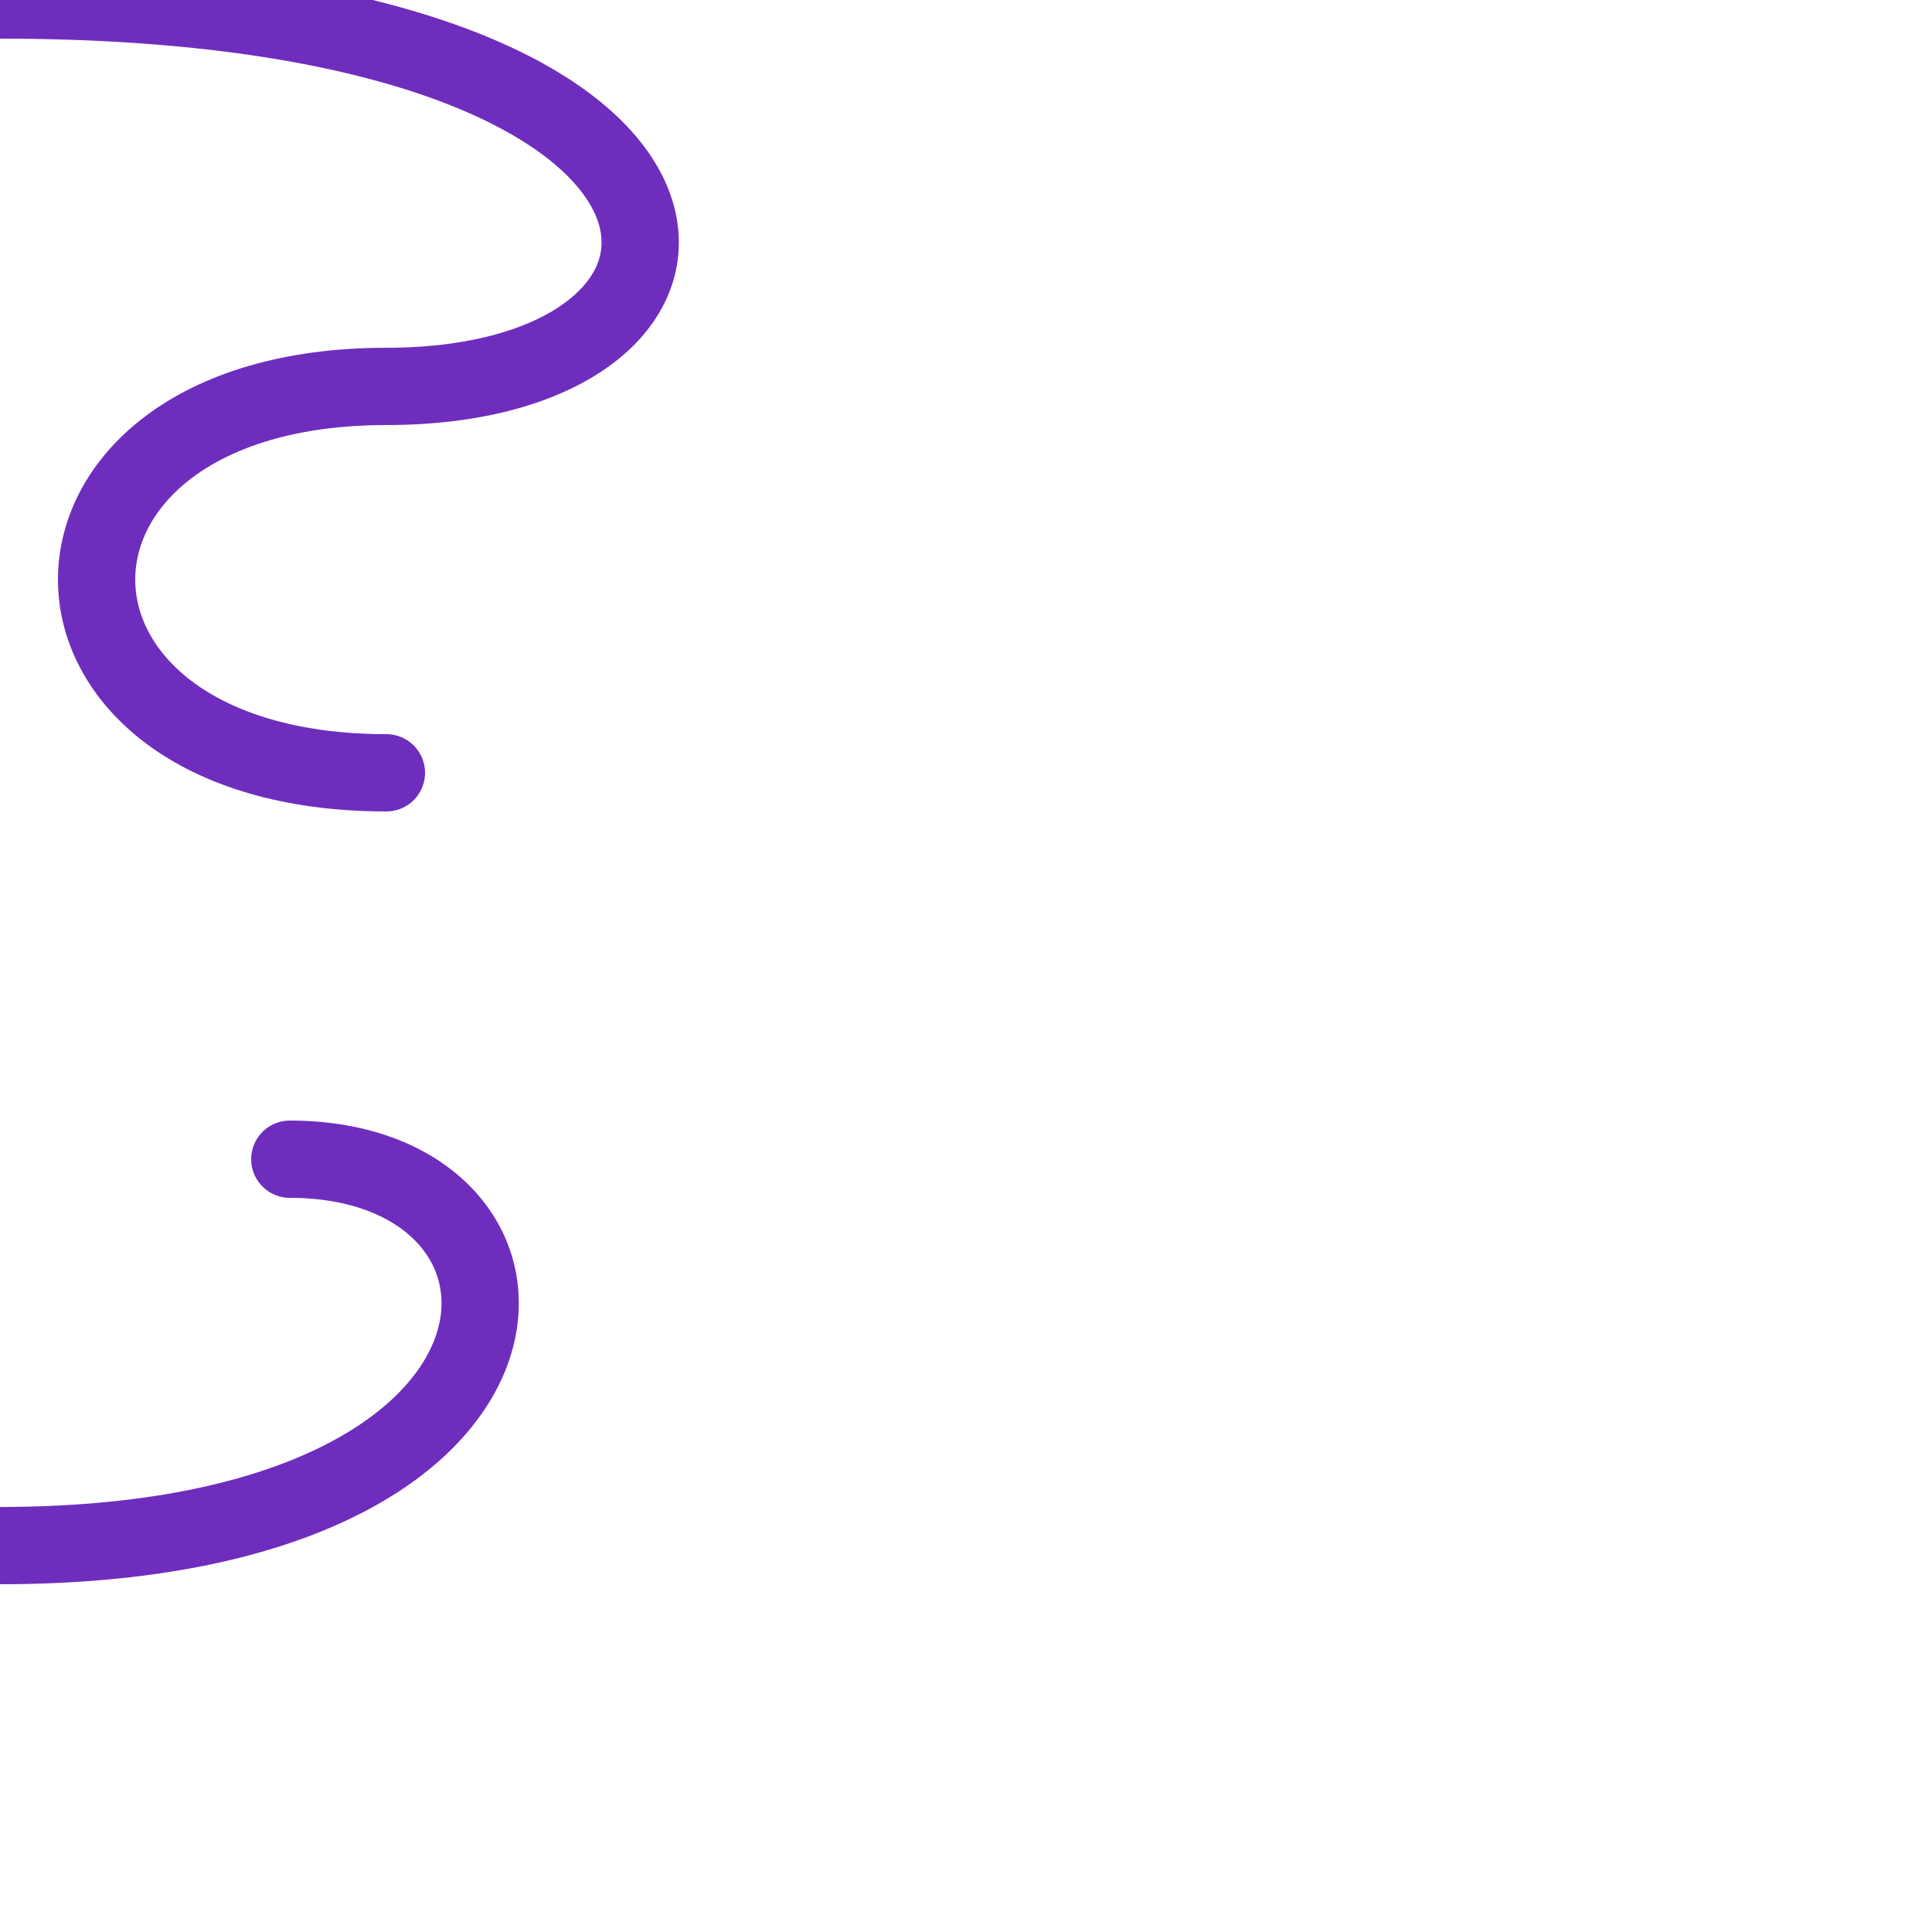
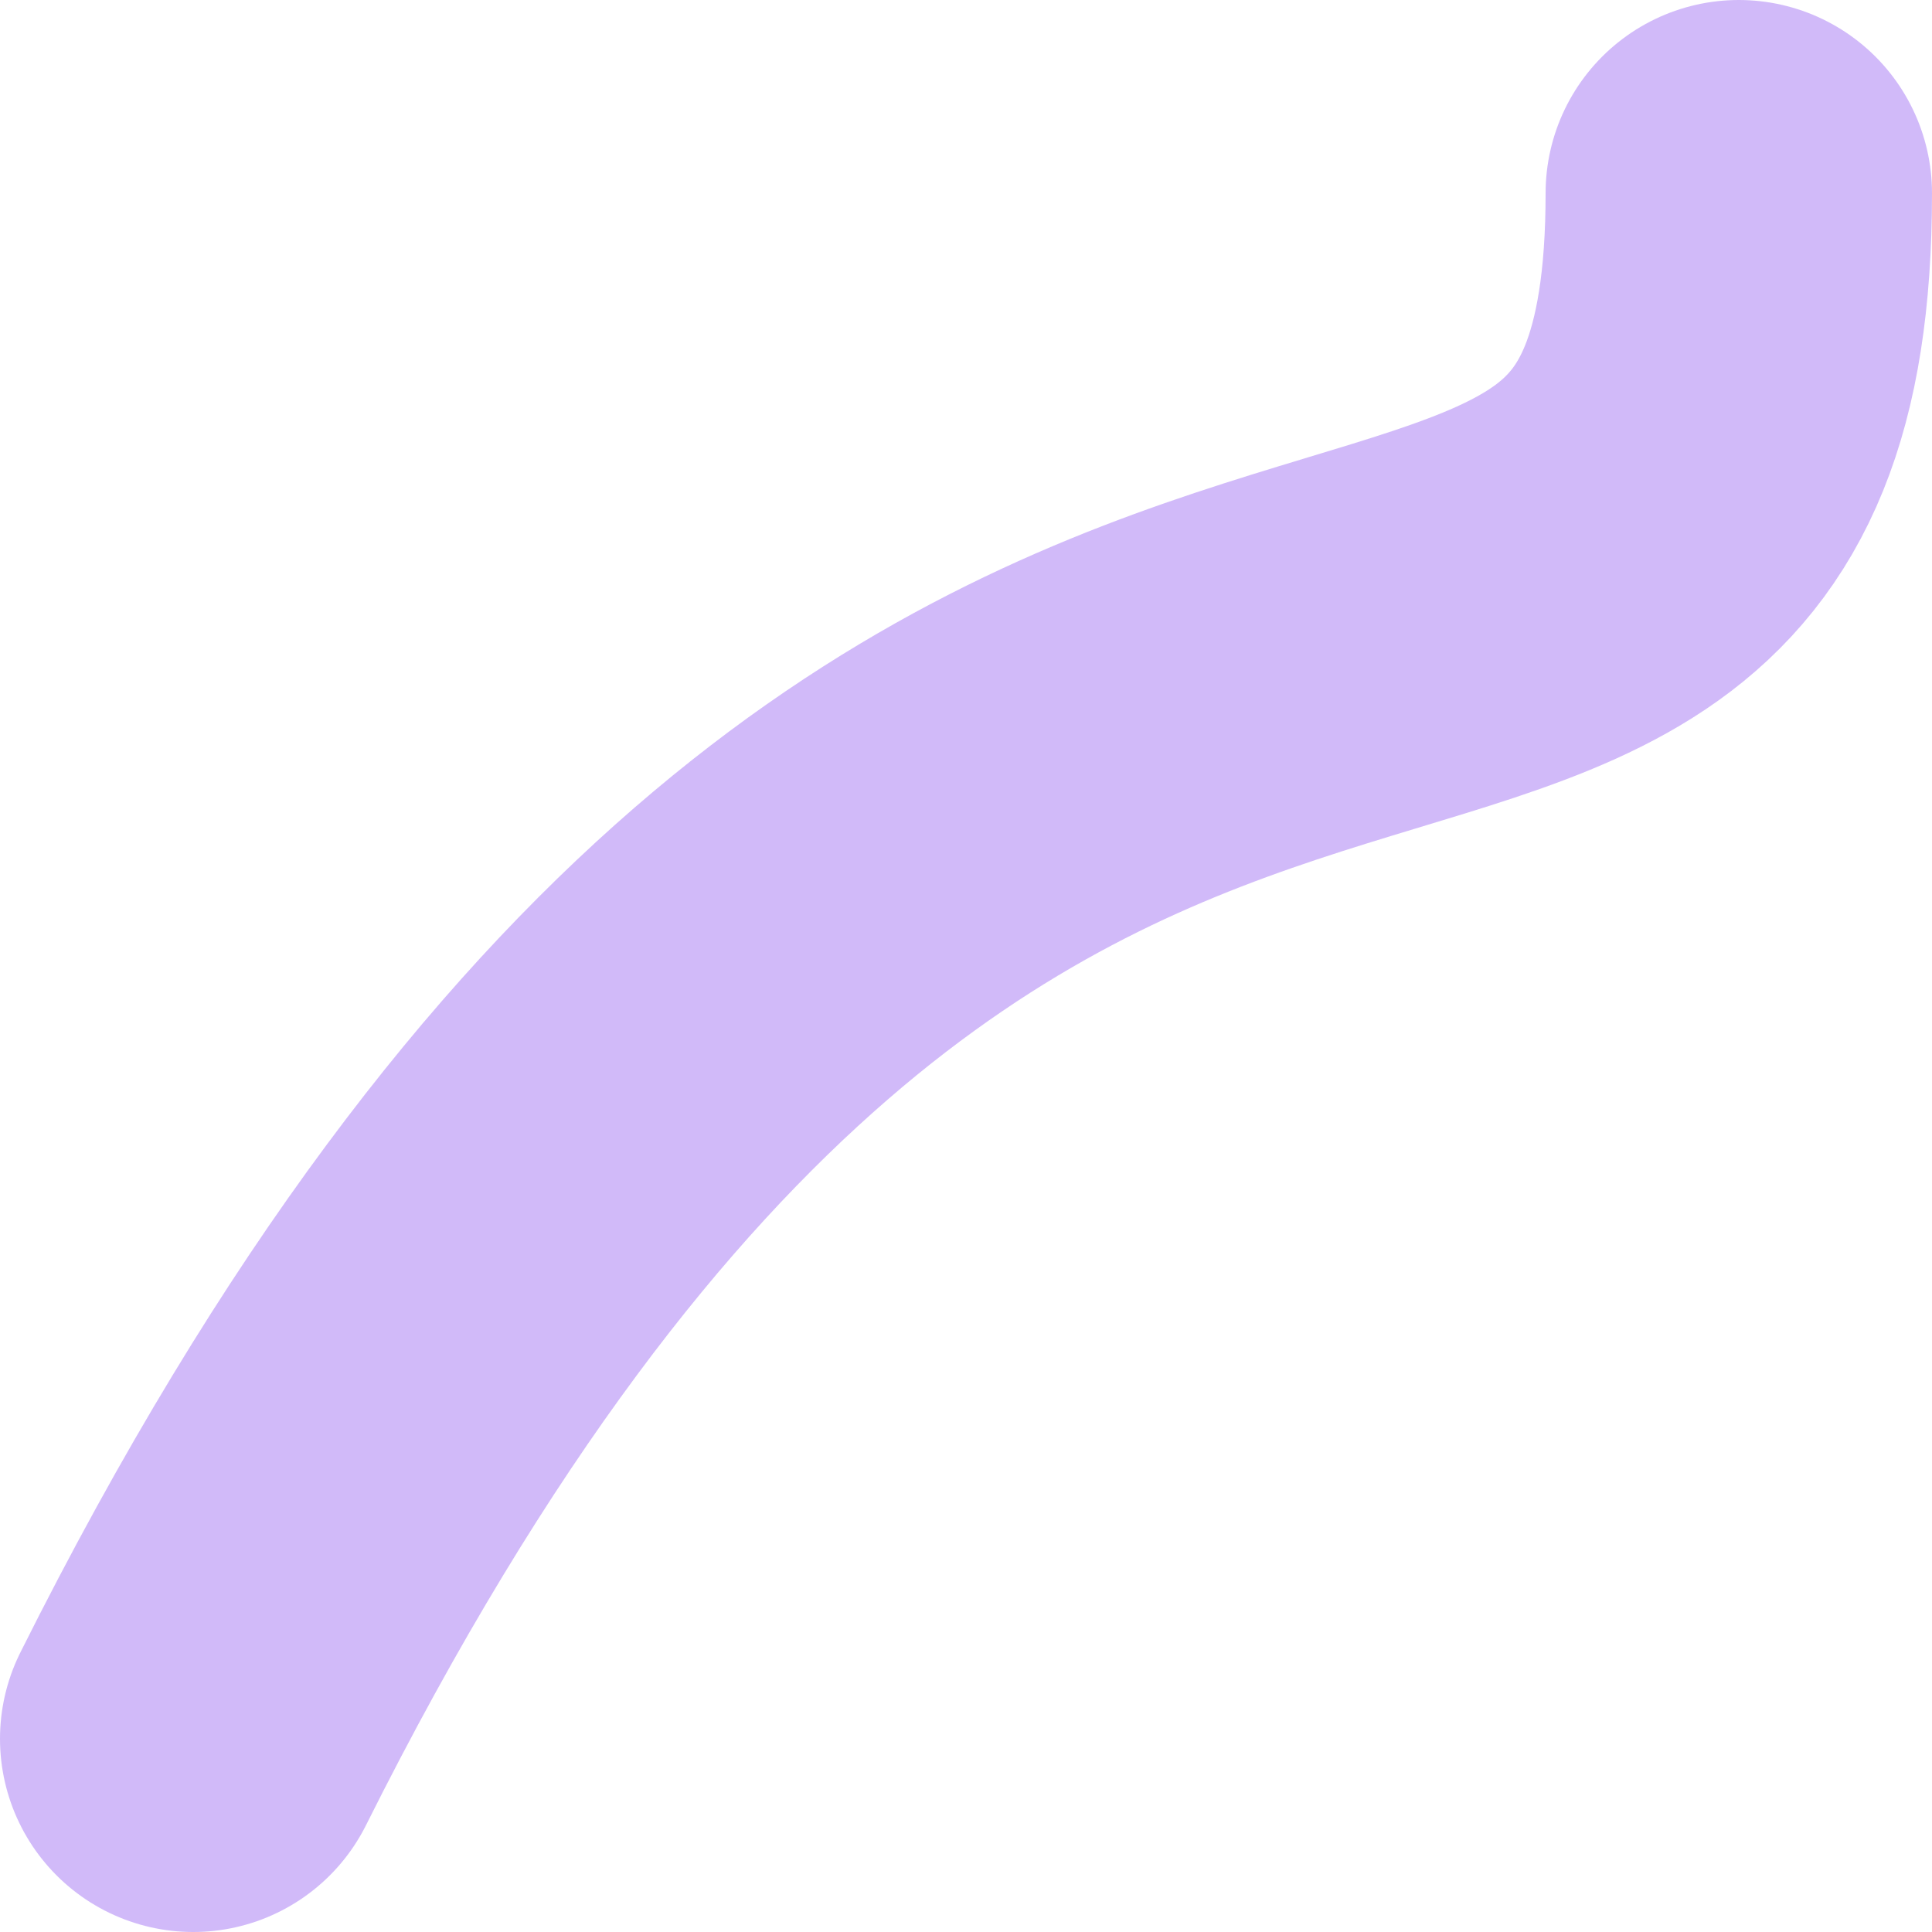
- <svg xmlns="http://www.w3.org/2000/svg" viewBox="0 0 100 100">
-   <path d="M 0 0 C 40 0 40 20 20 20 C 0 20 0 40 20 40" stroke="#6f2dbd" stroke-width="4" stroke-linecap="round" fill="none" />
-   <path d="M 0 80 C 30 80 30 60 15 60" stroke="#6f2dbd" stroke-width="4" stroke-linecap="round" fill="none" />
+ <svg xmlns="http://www.w3.org/2000/svg" viewBox="0 0 30 30">
+   <path d="M 27 3 C 27 15, 15 3, 3 27" stroke="#7c3aed" stroke-width="6" stroke-linecap="round" stroke-opacity="0.35" fill="none" />
</svg>
